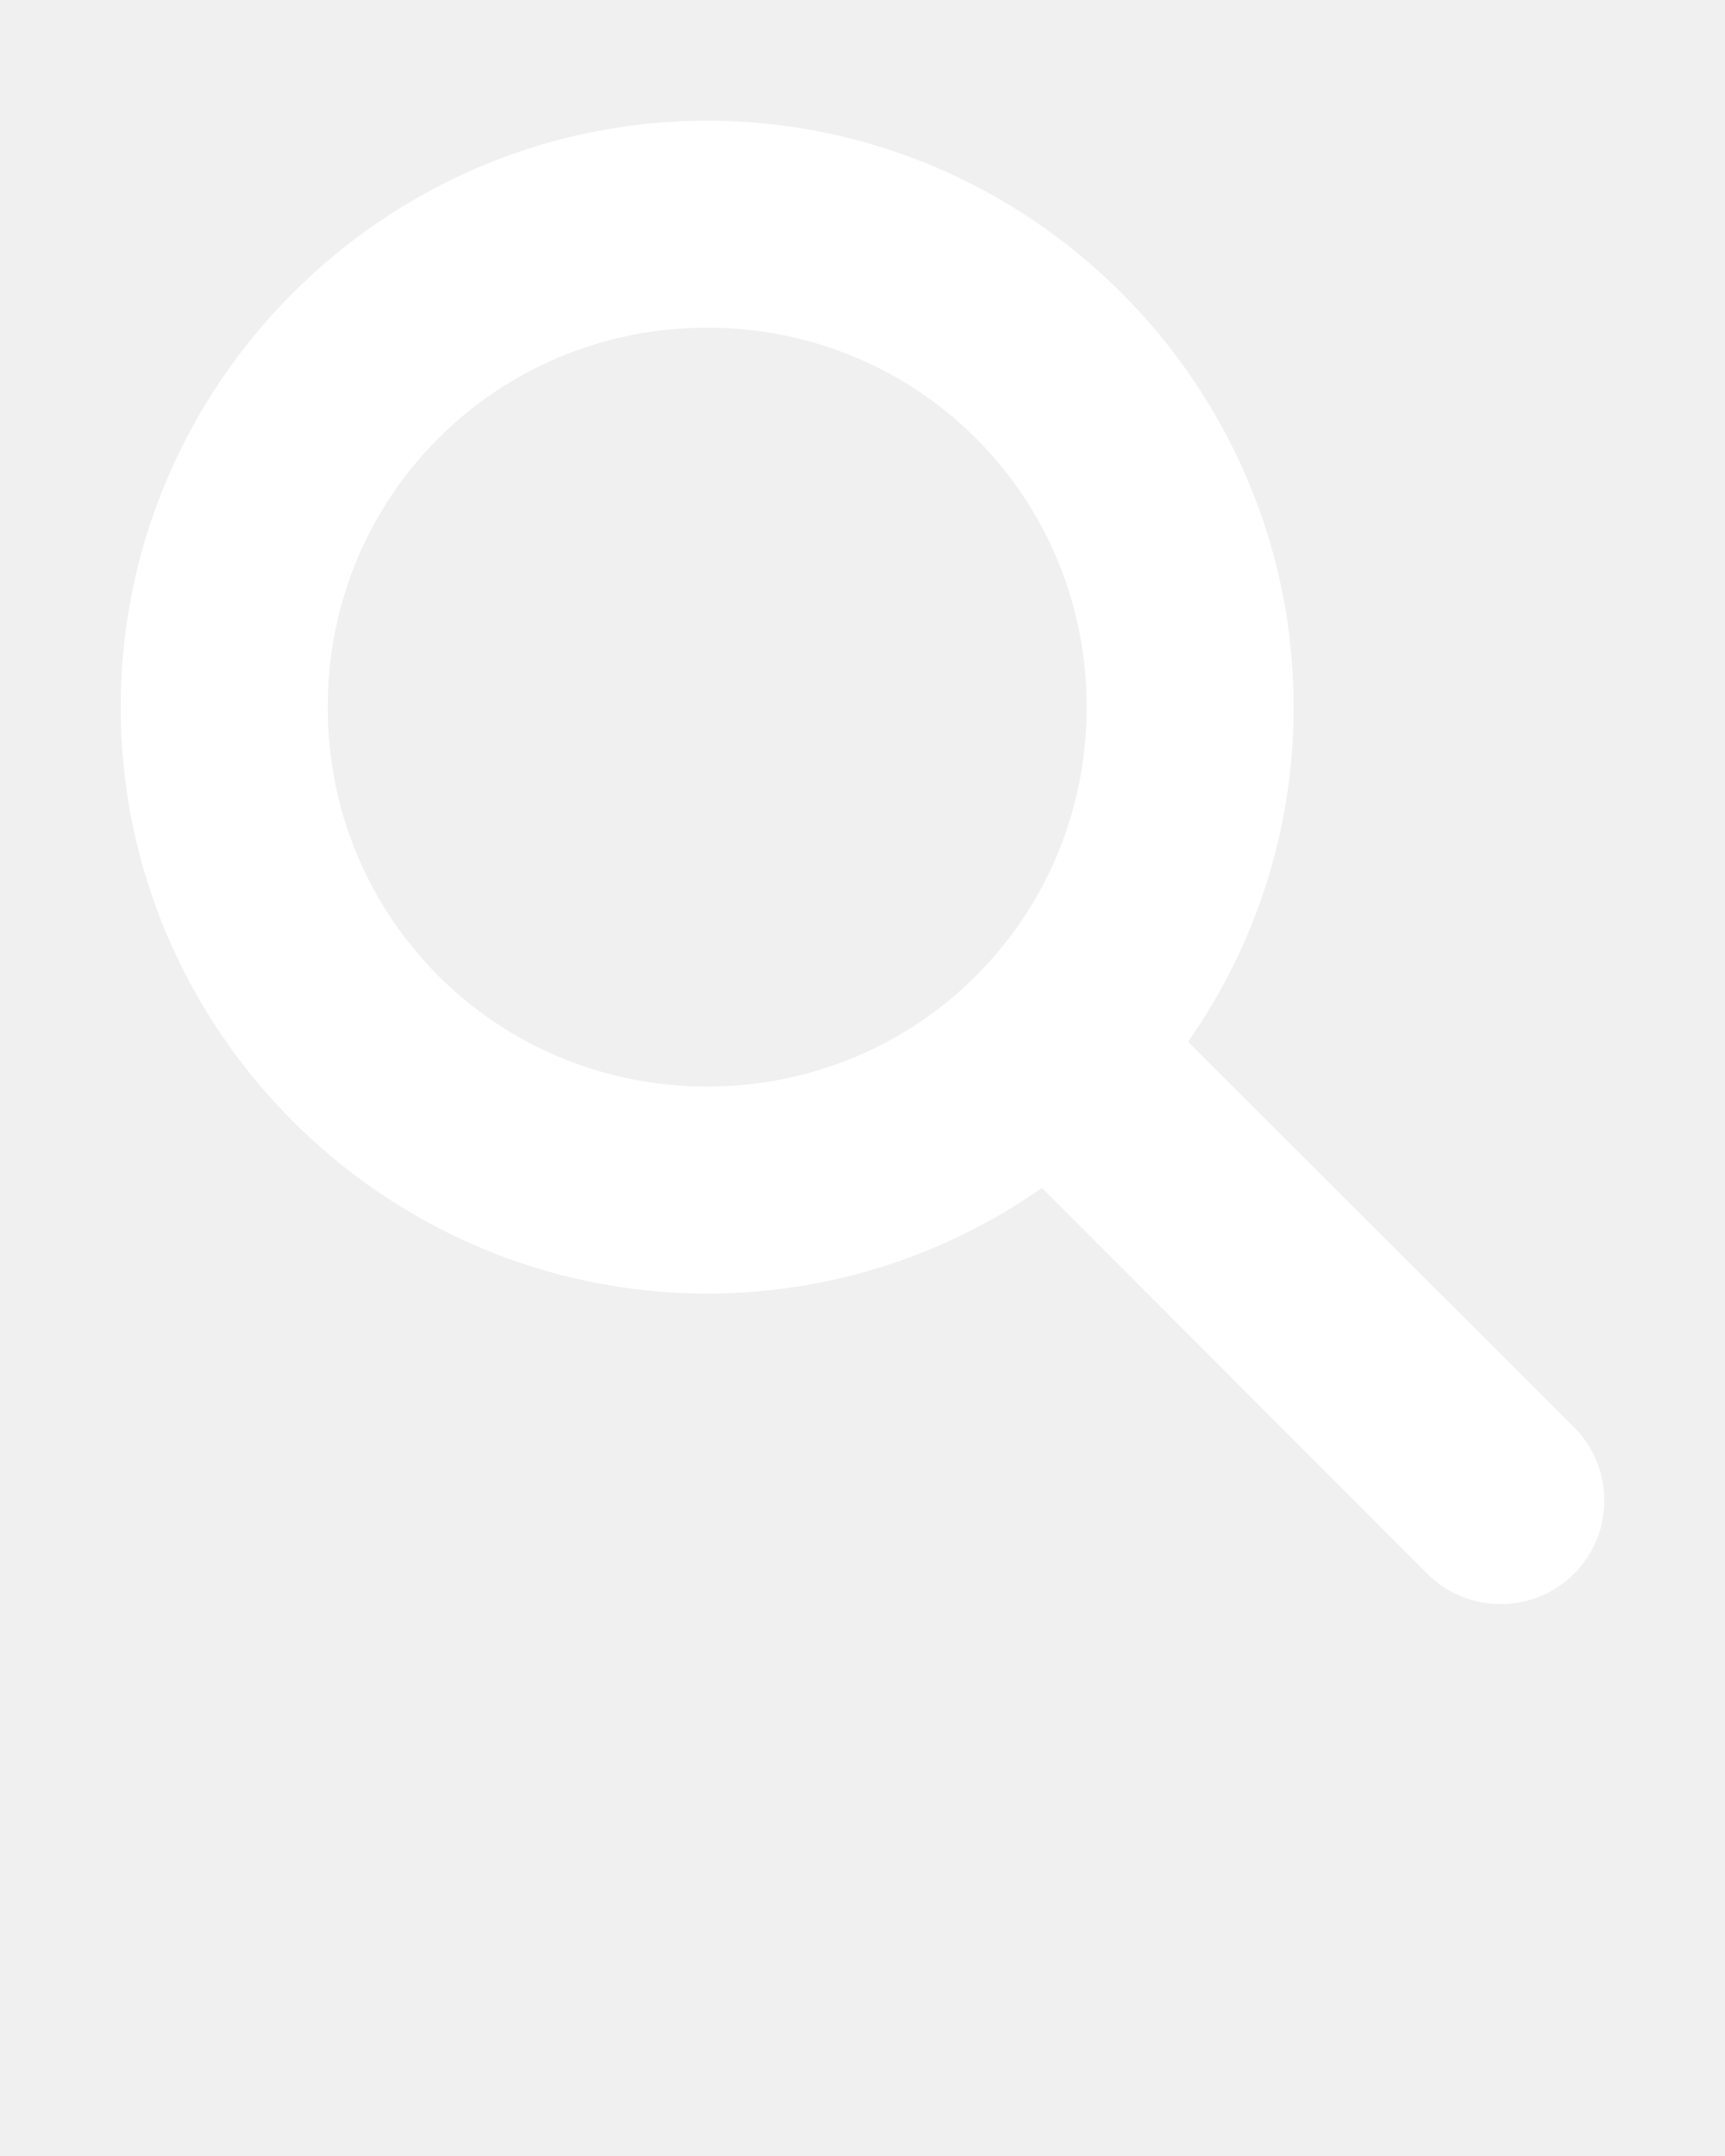
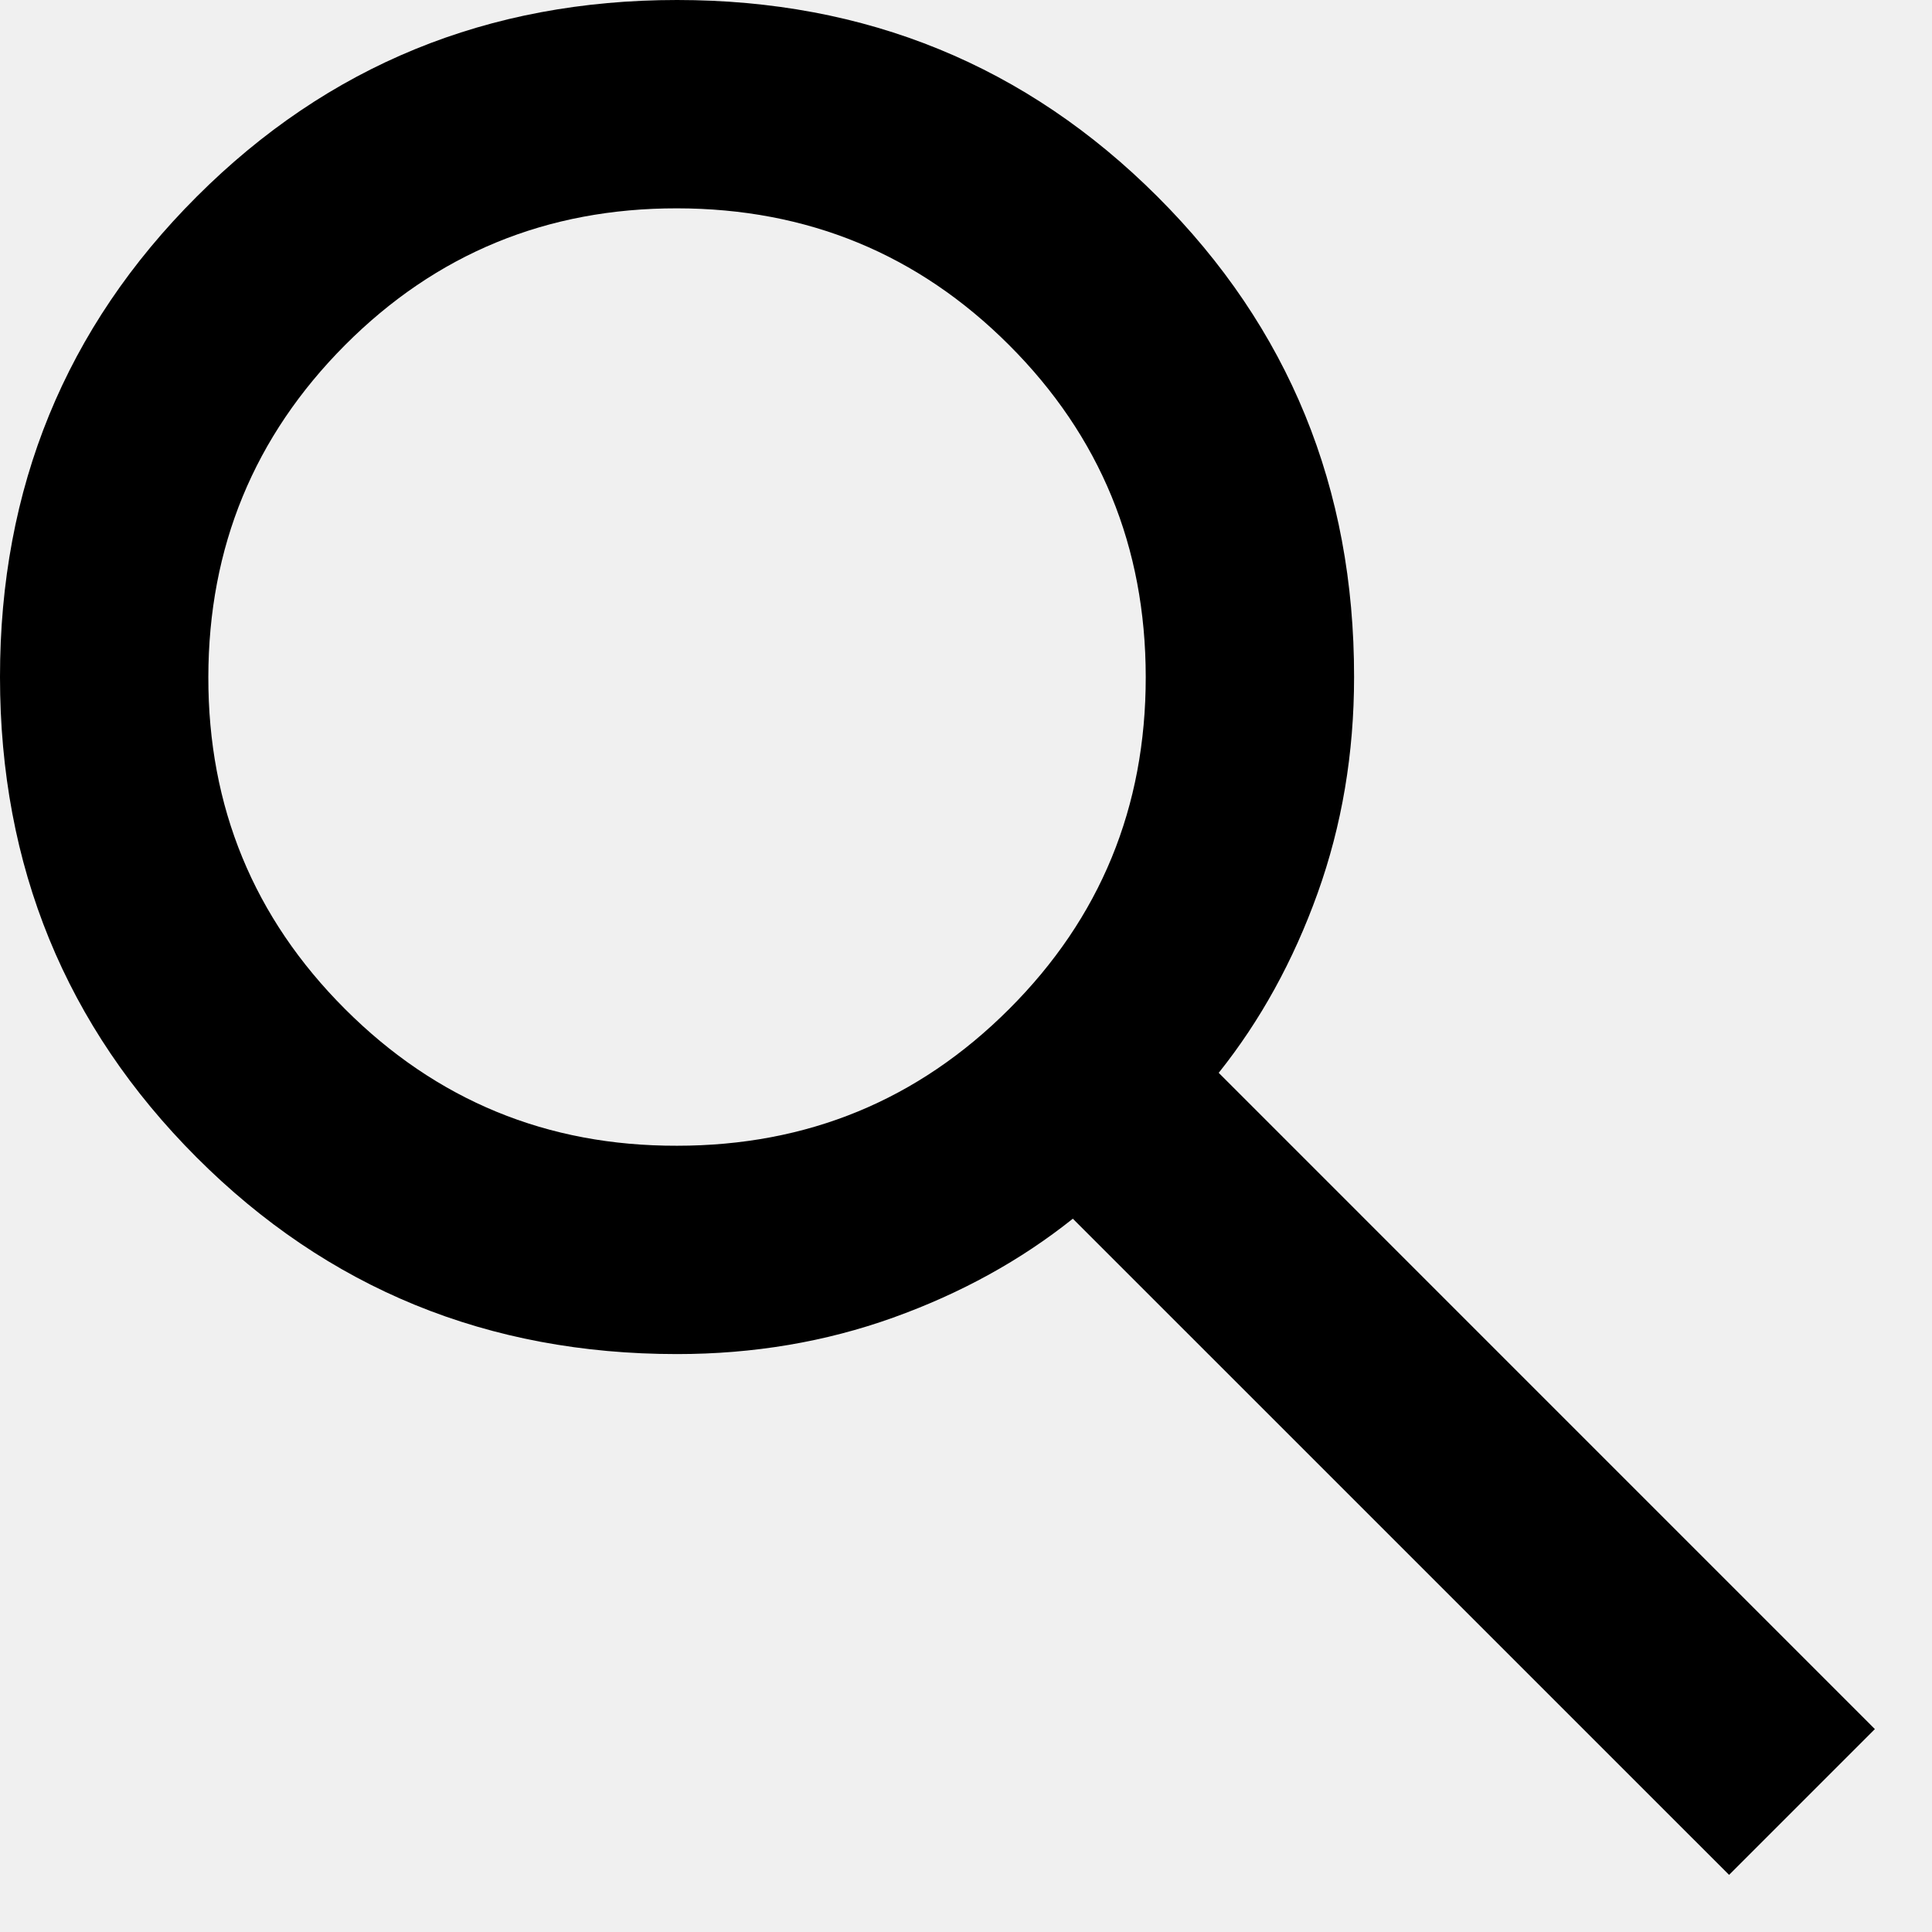
- <svg xmlns="http://www.w3.org/2000/svg" version="1.1" x="0px" y="0px" viewBox="0 0 100 125">
-   <g transform="translate(0,-952.3622)">
-     <path style="text-indent:0;text-transform:none;direction:ltr;block-progression:tb;baseline-shift:baseline;color:#000000;enable-background:accumulate;" d="m 40.996,959.359 c -18.707,0 -34,15.293 -34,34 0,18.707 15.293,34 34,34 7.205,0 13.893,-2.267 19.406,-6.125 l 22.344,22.375 c 2.343,2.343 6.157,2.343 8.5,0 2.343,-2.343 2.343,-6.157 0,-8.5 l -22.375,-22.344 c 3.858,-5.513 6.125,-12.202 6.125,-19.406 0,-18.707 -15.294,-34 -34,-34 z m 0,12 c 12.221,0 22,9.779 22,22 0,12.221 -9.779,22 -22,22 -12.221,0 -22,-9.779 -22,-22 0,-12.221 9.779,-22 22,-22 z" fill="#FFF" fill-opacity="1" stroke="none" marker="none" visibility="visible" display="inline" overflow="visible" />
-   </g>
+ <svg xmlns="http://www.w3.org/2000/svg" width="30" height="30" viewBox="0 0 30 30" fill="none">
+   <path d="M26.849 29.113L16.659 18.924C15.85 19.57 14.92 20.083 13.869 20.46C12.818 20.837 11.699 21.026 10.513 21.026C7.575 21.026 5.088 20.008 3.054 17.973C1.019 15.937 0.001 13.45 8.55763e-07 10.513C-0.001 7.576 1.017 5.089 3.054 3.054C5.09 1.018 7.577 0 10.513 0C13.449 0 15.936 1.018 17.974 3.054C20.012 5.089 21.029 7.576 21.026 10.513C21.026 11.699 20.837 12.818 20.46 13.869C20.083 14.92 19.57 15.85 18.924 16.659L29.113 26.849L26.849 29.113ZM10.513 17.791C12.535 17.791 14.254 17.084 15.669 15.669C17.085 14.255 17.792 12.536 17.791 10.513C17.79 8.49 17.083 6.772 15.669 5.358C14.256 3.945 12.537 3.237 10.513 3.235C8.489 3.233 6.771 3.941 5.358 5.358C3.946 6.776 3.238 8.495 3.235 10.513C3.232 12.531 3.939 14.25 5.358 15.669C6.777 17.088 8.496 17.796 10.513 17.791Z" fill="black" />
</svg>
